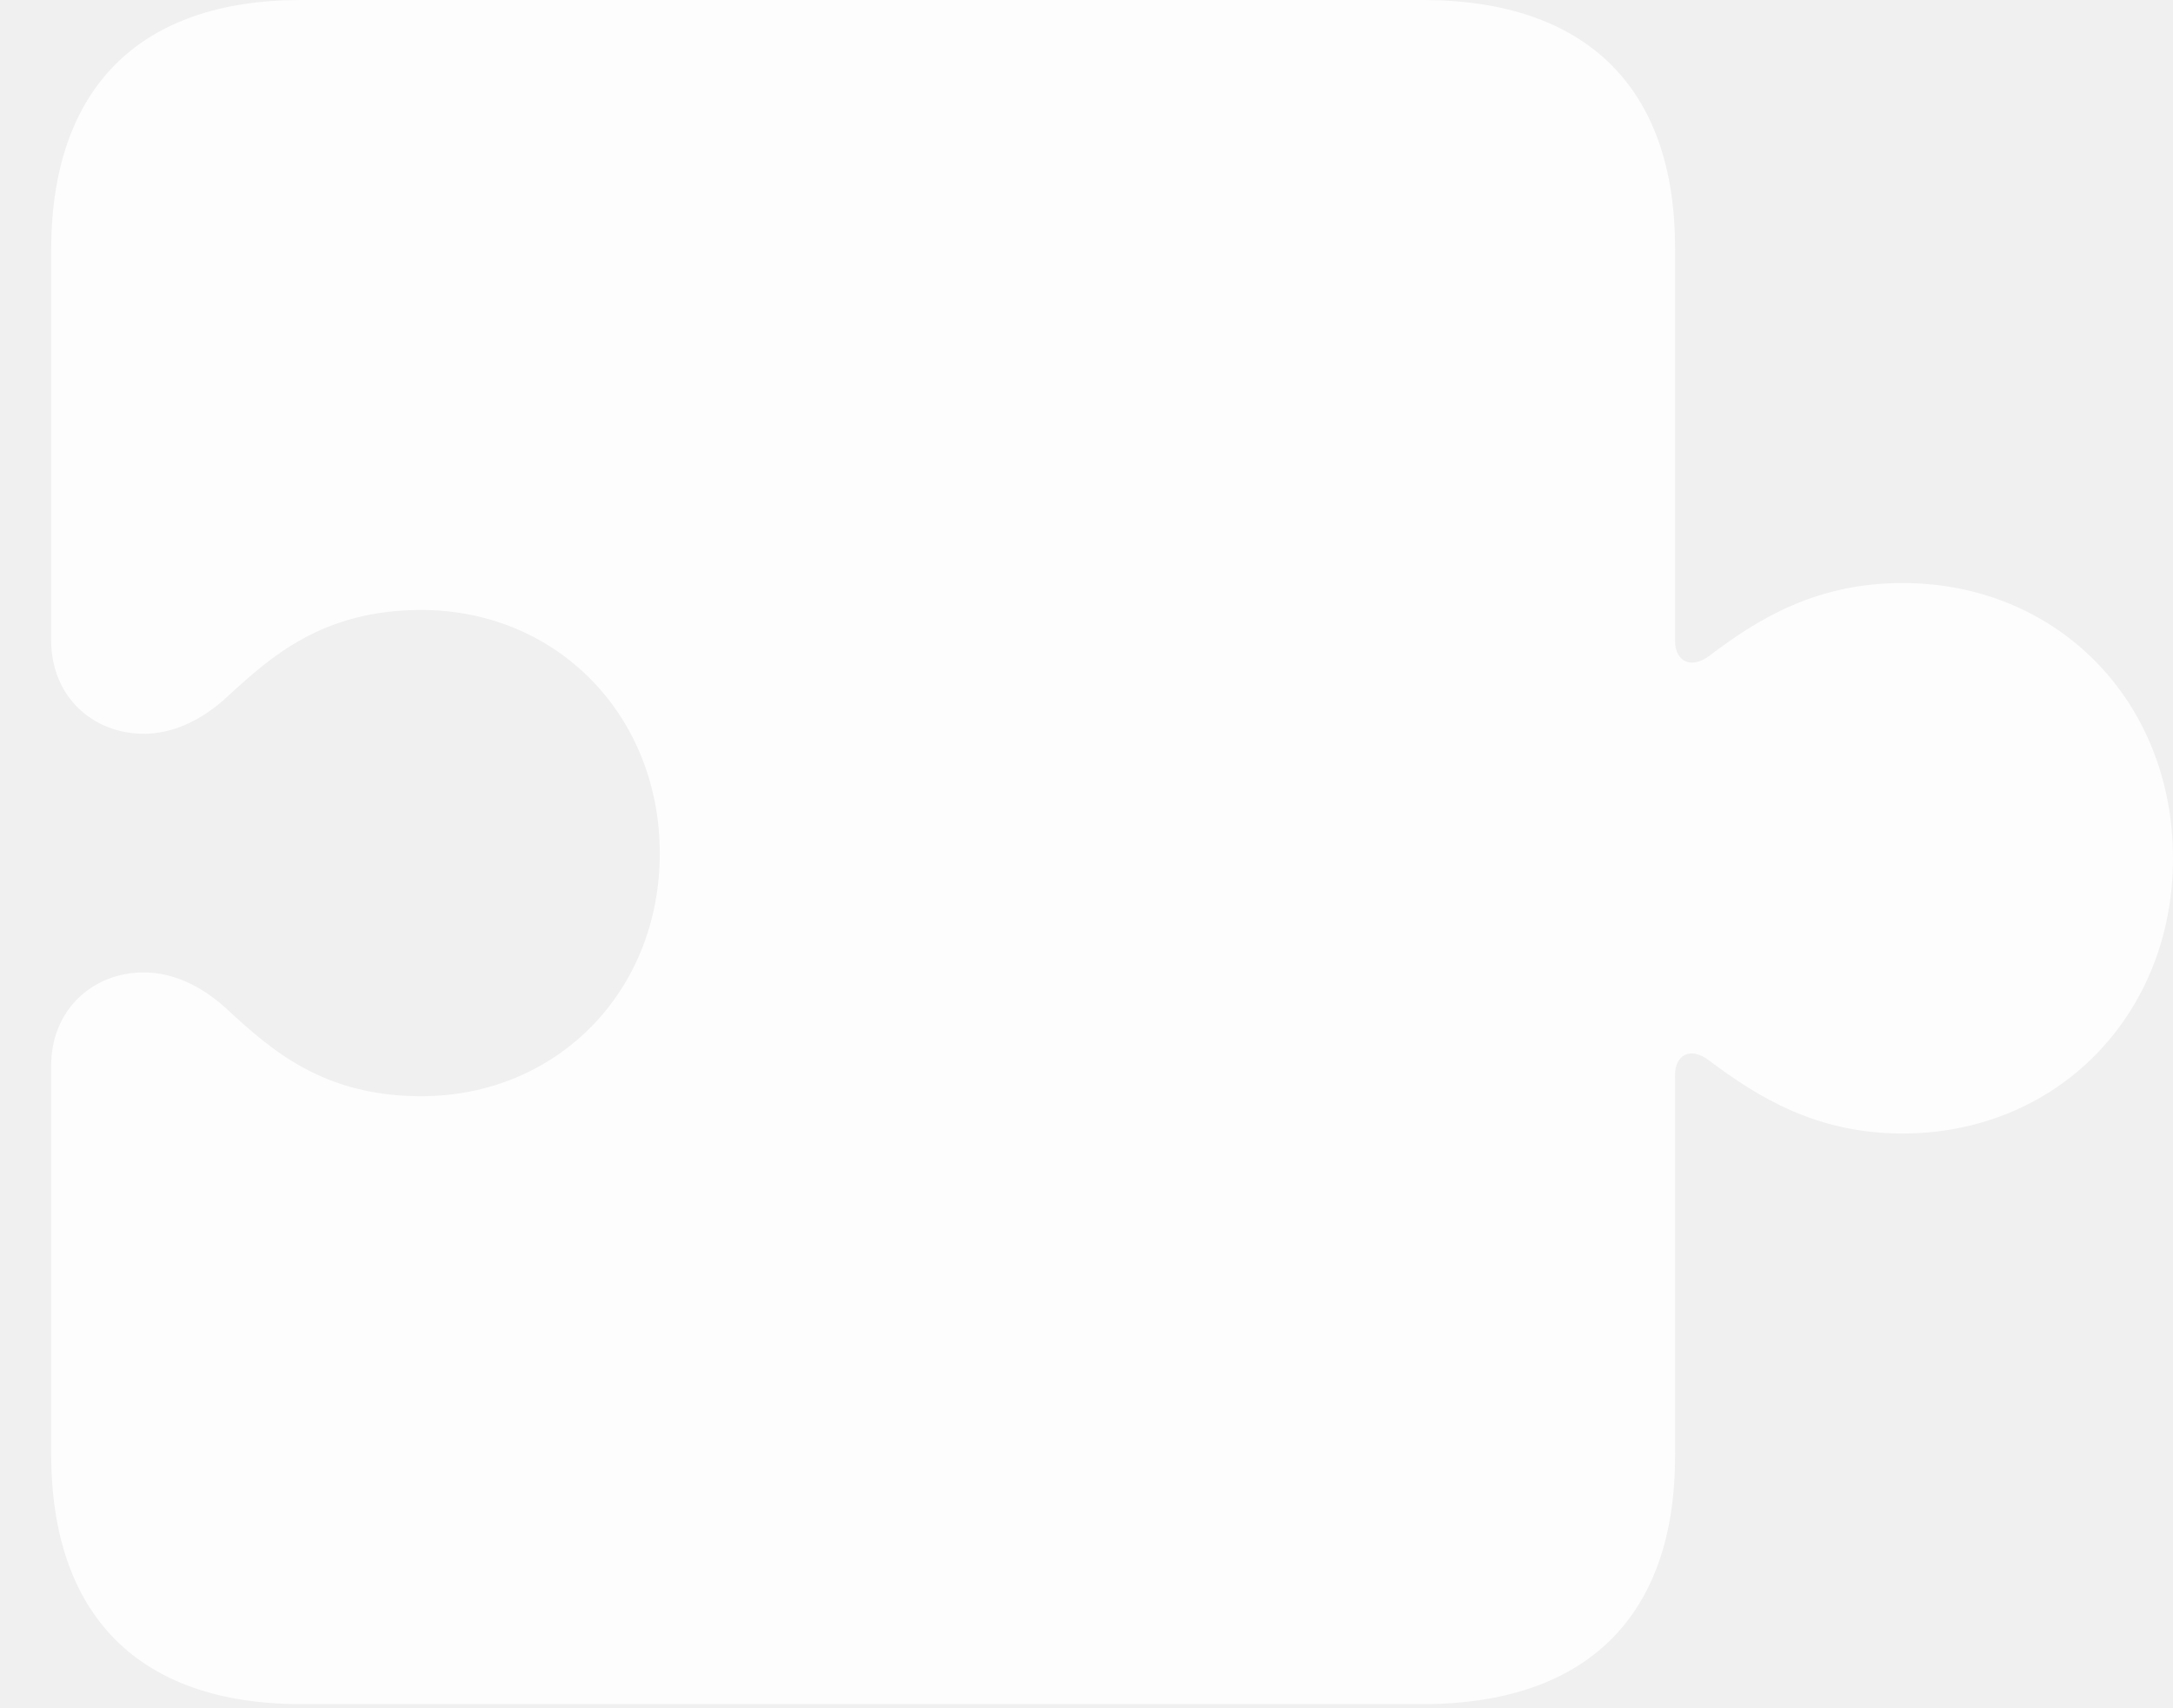
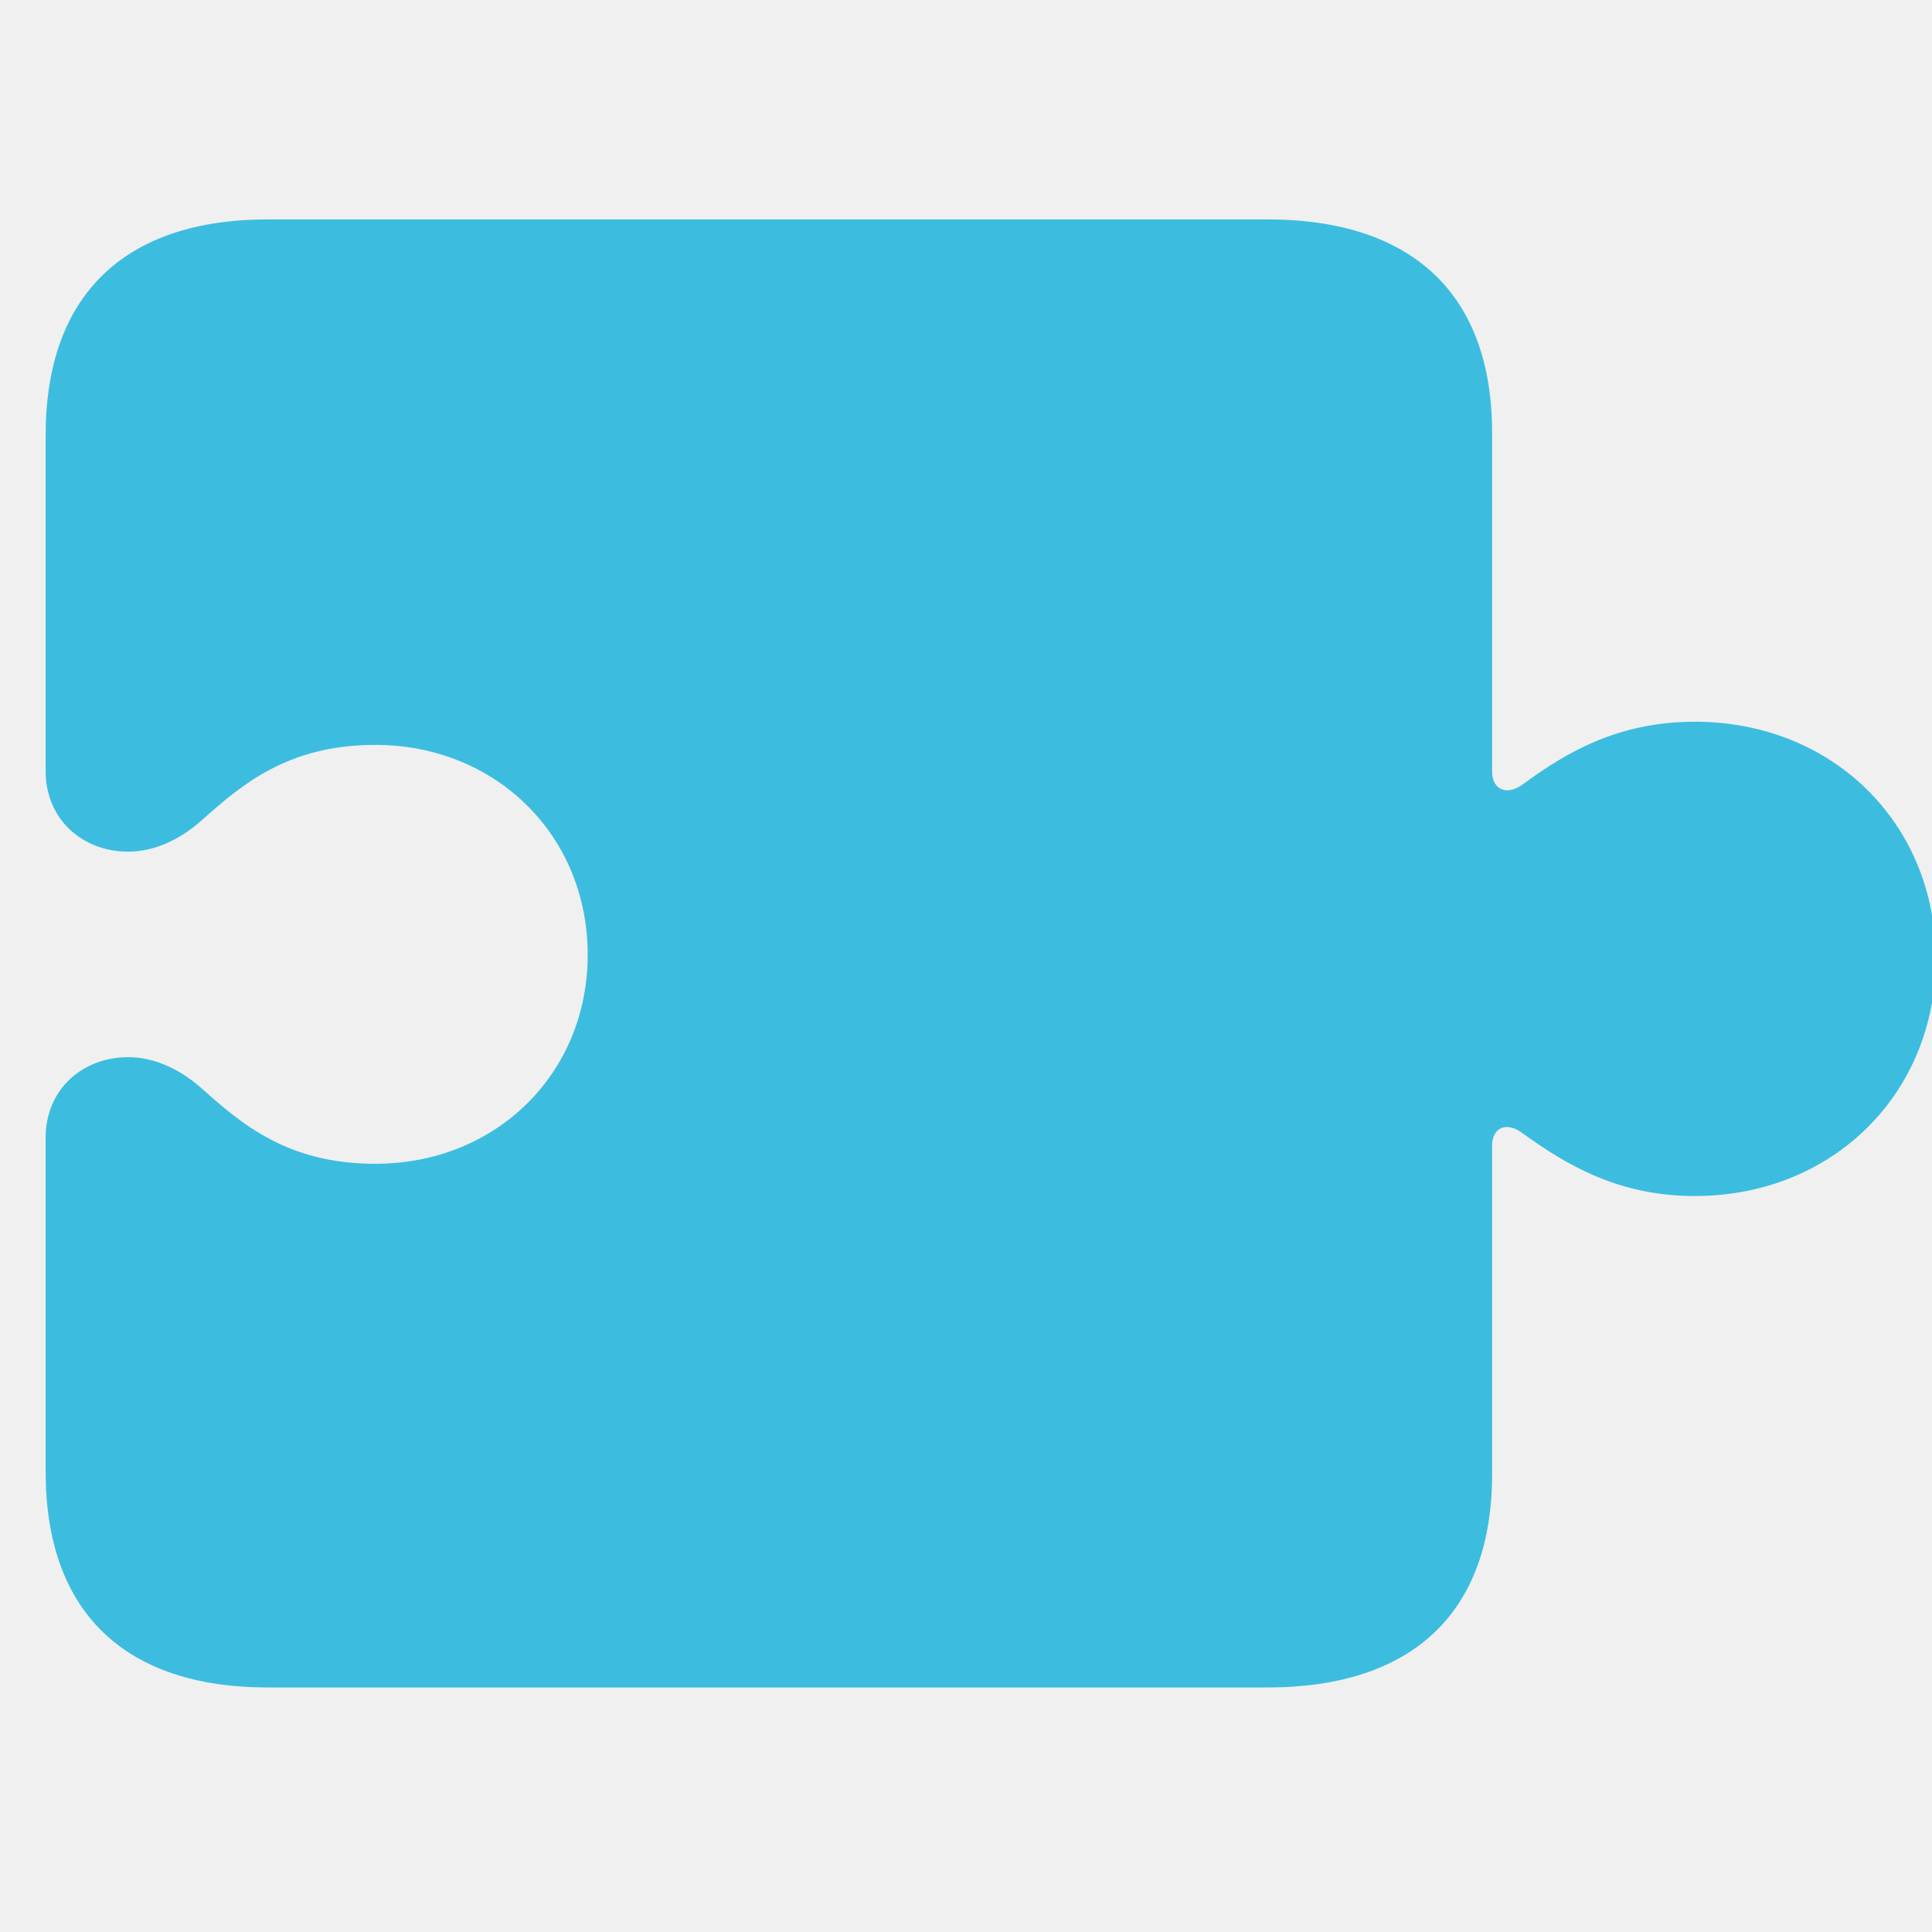
- <svg xmlns="http://www.w3.org/2000/svg" version="1.1" width="49.094" height="38.578">
-   <g>
-     <rect height="38.578" opacity="0" width="49.094" x="0" y="0" />
-     <path d="M1.156 32.844C1.156 36.5 3.141 38.5 6.797 38.5L32.141 38.5C35.828 38.5 37.844 36.531 37.844 32.906L37.844 24.281C37.844 23.844 38.188 23.625 38.625 23.969C39.734 24.797 41.047 25.609 42.984 25.609C46.469 25.609 49.094 22.938 49.094 19.391C49.094 15.828 46.469 13.172 42.984 13.172C41.047 13.172 39.734 13.969 38.625 14.812C38.188 15.141 37.844 14.922 37.844 14.484L37.844 5.594C37.844 1.969 35.828 0 32.141 0L6.797 0C3.141 0 1.156 2 1.156 5.656L1.156 14.469C1.156 15.734 2.094 16.578 3.25 16.578C3.859 16.578 4.516 16.312 5.125 15.75C6.125 14.828 7.297 13.781 9.516 13.781C12.578 13.781 14.906 16.156 14.906 19.281C14.906 22.406 12.578 24.766 9.516 24.766C7.297 24.766 6.125 23.719 5.125 22.797C4.516 22.234 3.859 21.969 3.25 21.969C2.094 21.969 1.156 22.812 1.156 24.078Z" fill="#ffffff" fill-opacity="0.85" />
-   </g>
+ <svg xmlns="http://www.w3.org/2000/svg" width="16" height="16">
+   <path id="Path" fill="#3cbde0" stroke="none" d="M 0.378 12.189 C 0.378 13.344 1.026 13.975 2.219 13.975 L 10.495 13.975 C 11.699 13.975 12.357 13.354 12.357 12.209 L 12.357 9.485 C 12.357 9.347 12.469 9.278 12.612 9.387 C 12.974 9.648 13.403 9.905 14.036 9.905 C 15.173 9.905 16.031 9.061 16.031 7.941 C 16.031 6.816 15.173 5.977 14.036 5.977 C 13.403 5.977 12.974 6.229 12.612 6.495 C 12.469 6.599 12.357 6.53 12.357 6.391 L 12.357 3.584 C 12.357 2.439 11.699 1.817 10.495 1.817 L 2.219 1.817 C 1.026 1.817 0.378 2.449 0.378 3.604 L 0.378 6.387 C 0.378 6.786 0.684 7.053 1.061 7.053 C 1.26 7.053 1.474 6.969 1.673 6.791 C 2 6.5 2.383 6.169 3.107 6.169 C 4.107 6.169 4.867 6.919 4.867 7.906 C 4.867 8.893 4.107 9.638 3.107 9.638 C 2.383 9.638 2 9.308 1.673 9.016 C 1.474 8.839 1.26 8.755 1.061 8.755 C 0.684 8.755 0.378 9.021 0.378 9.421 Z" />
</svg>
